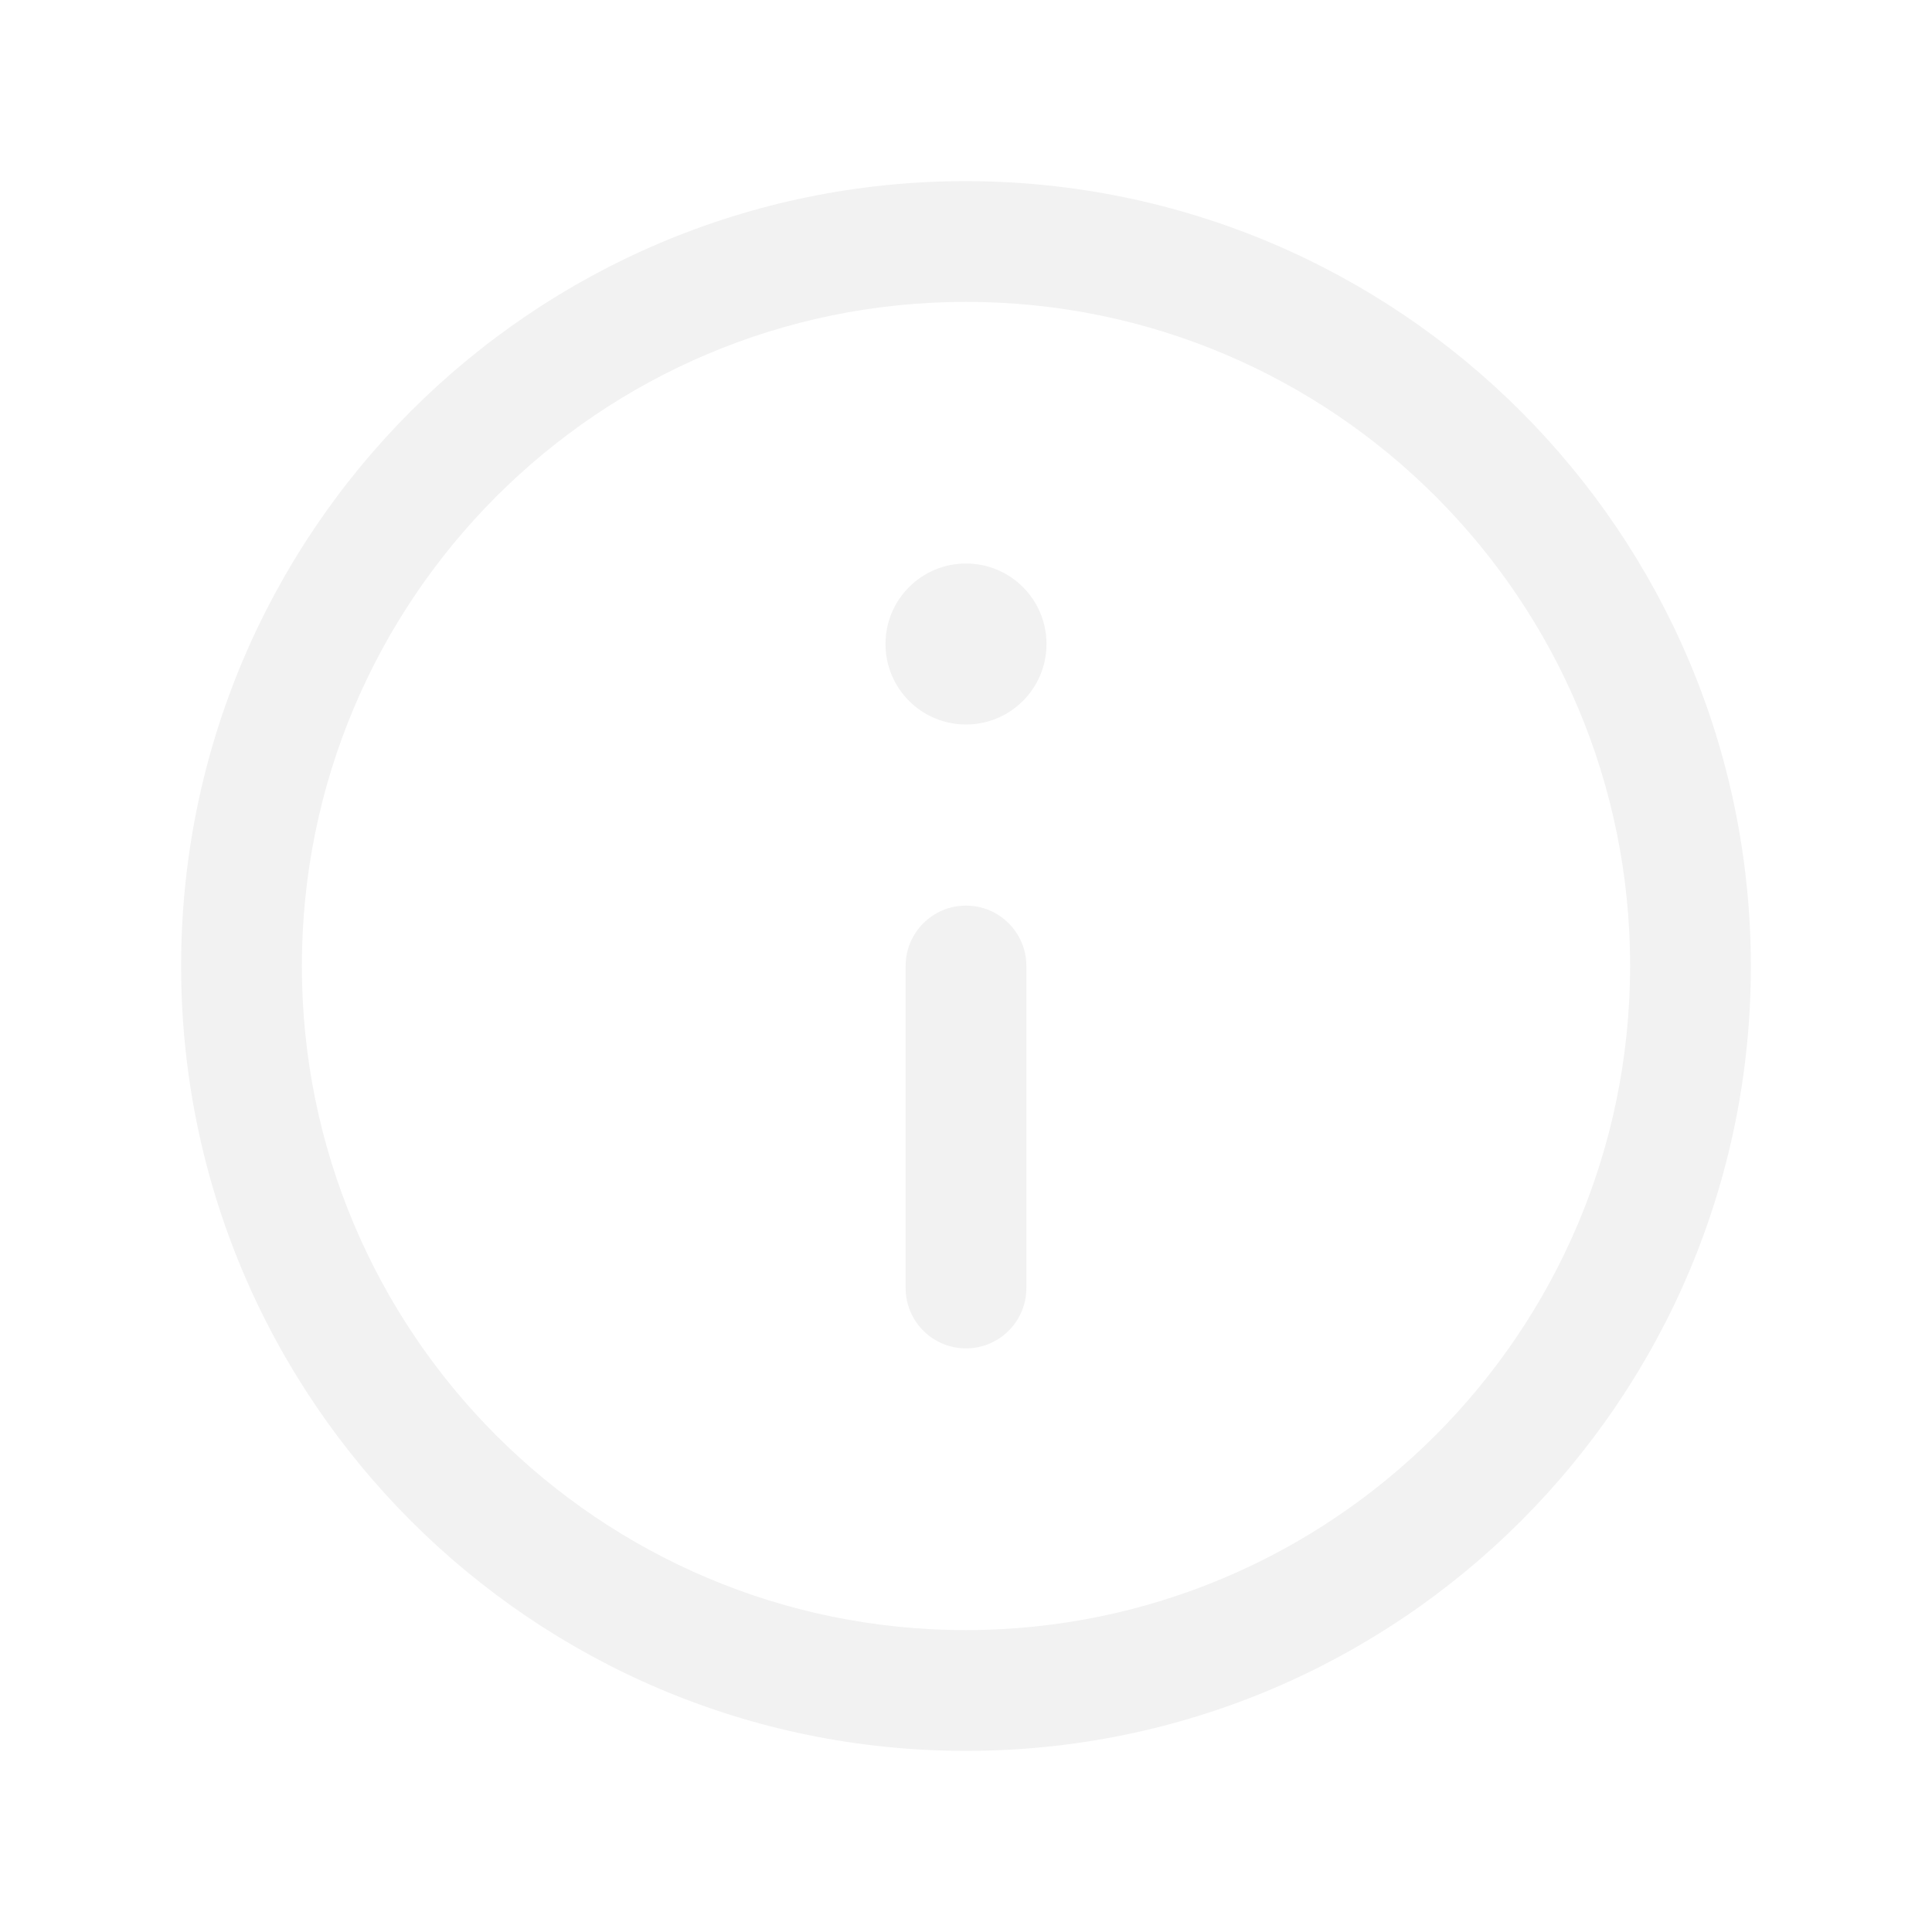
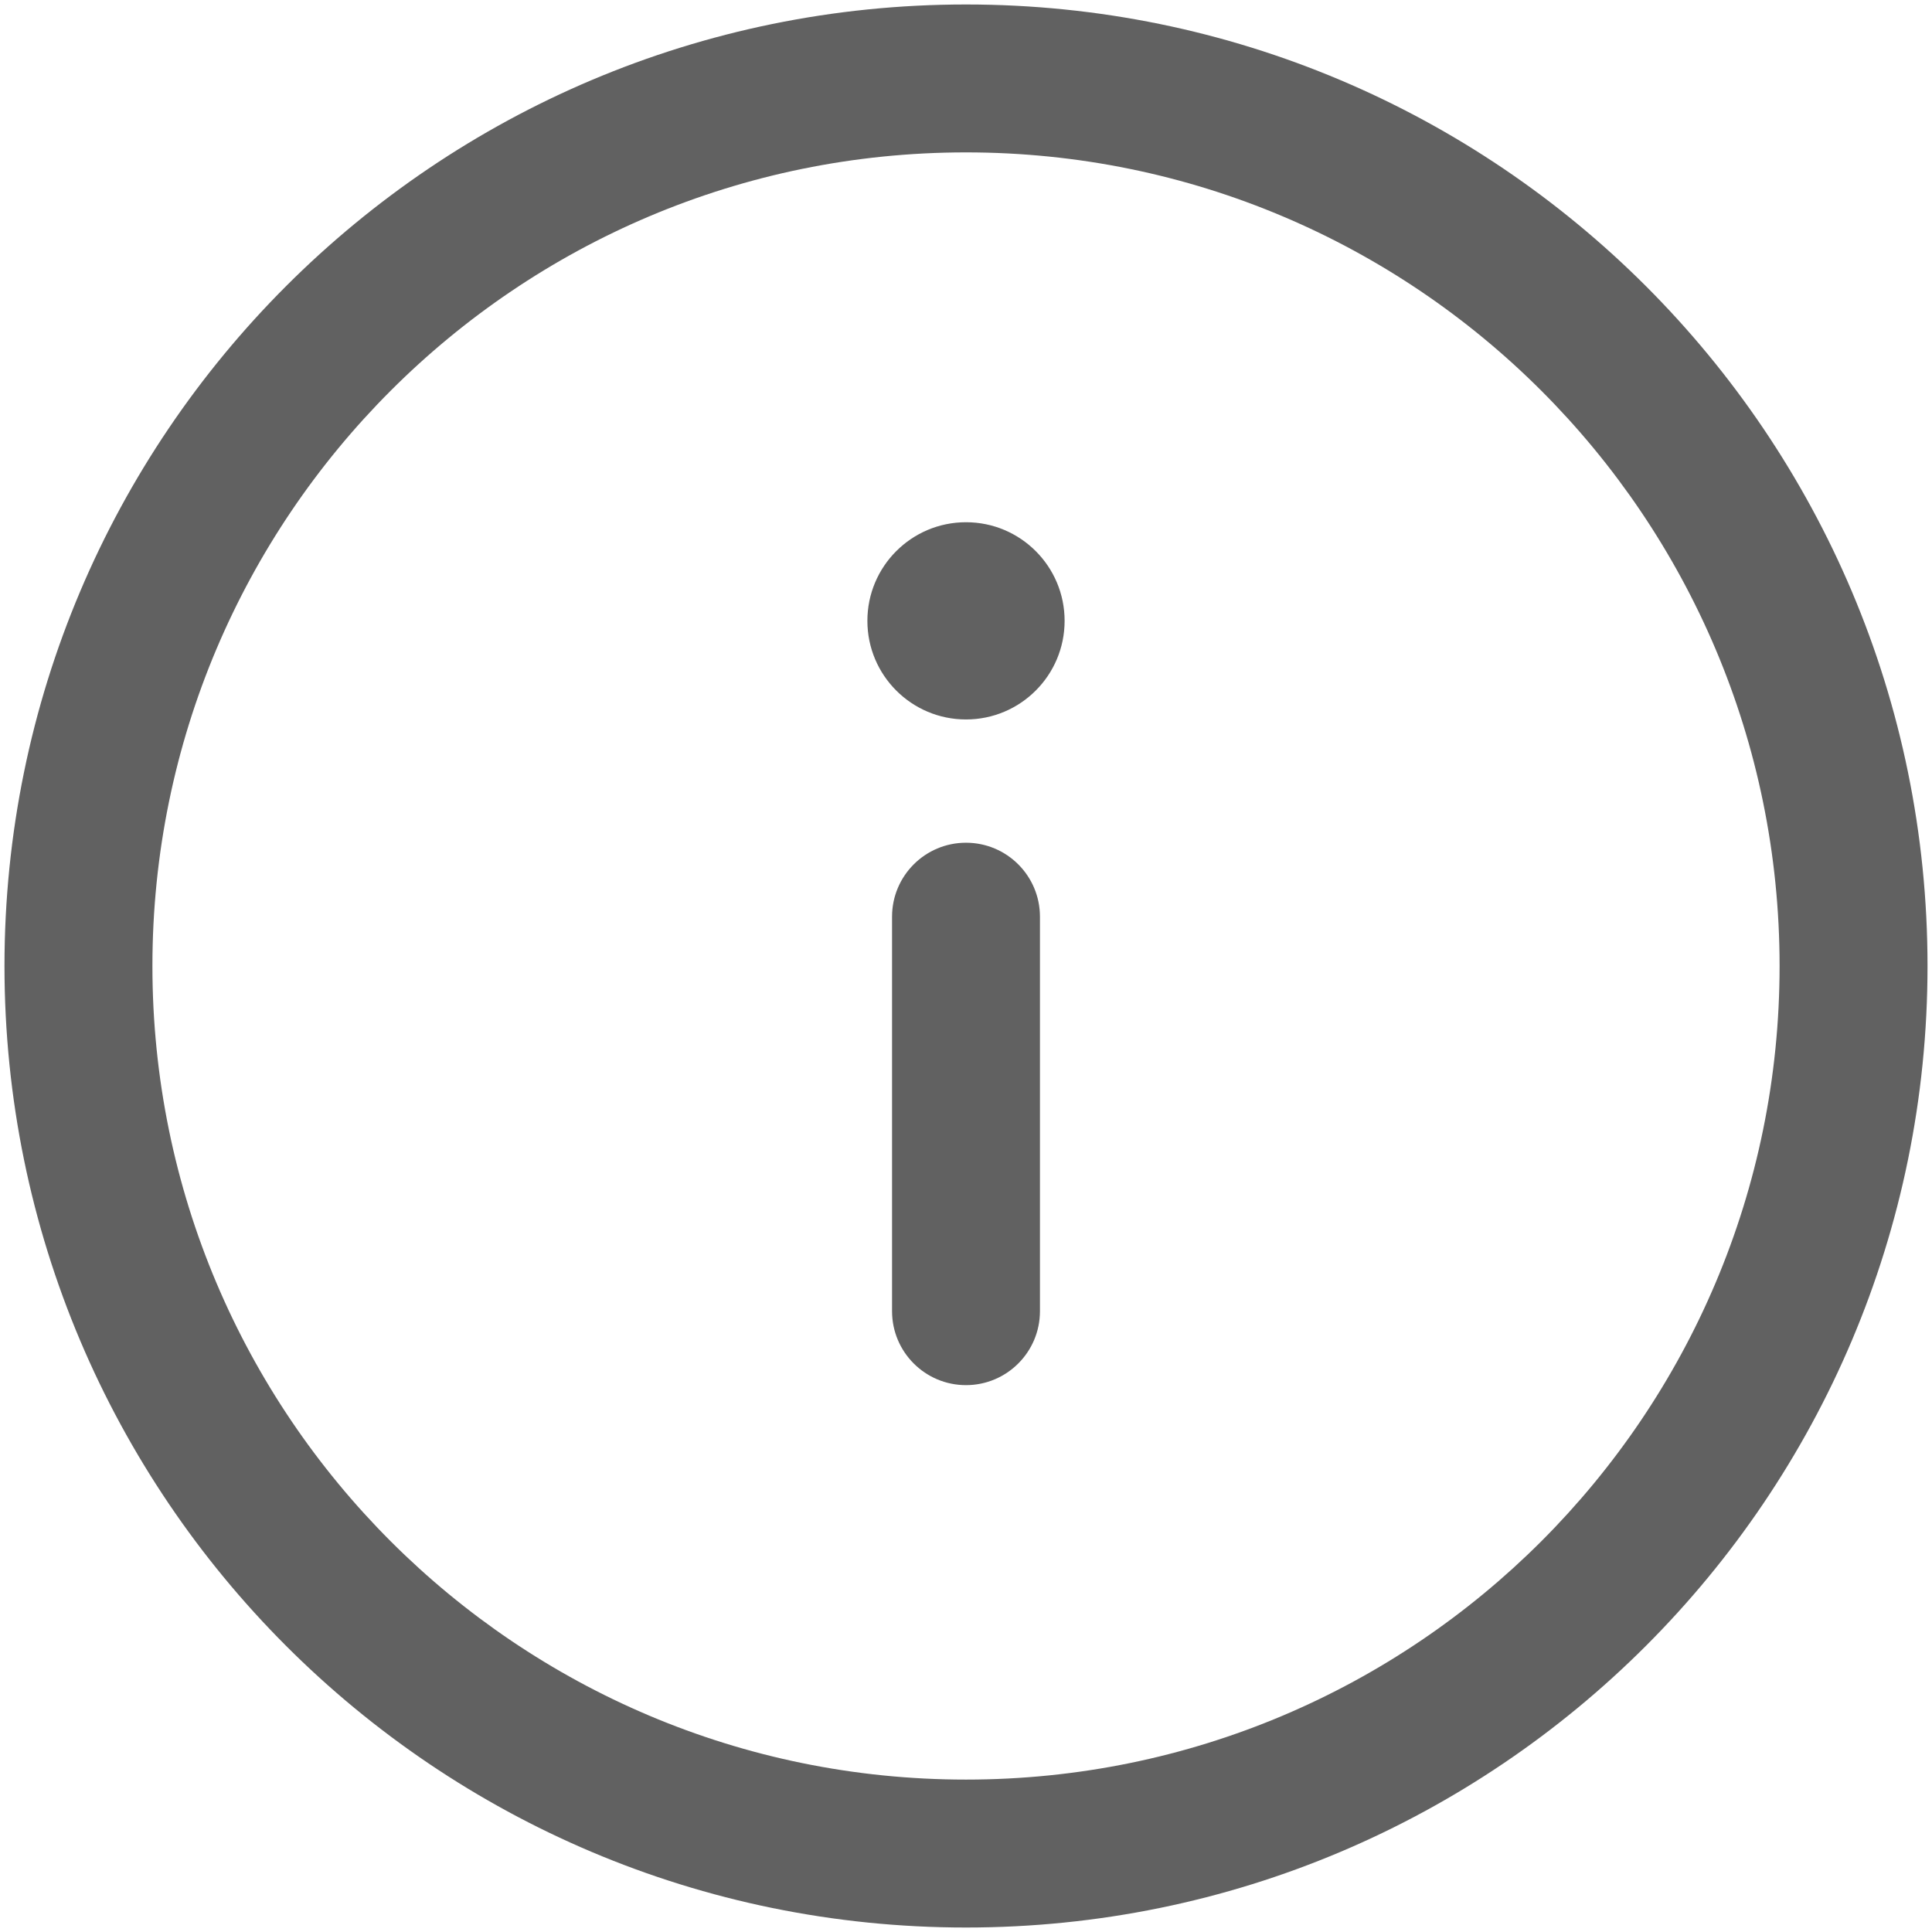
- <svg xmlns="http://www.w3.org/2000/svg" height="24" viewBox="0 0 24 24" width="24">
-   <path d="m12 2.25a9.75 9.75 0 1 0 9.75 9.75 9.761 9.761 0 0 0 -9.75-9.75zm0 18a8.25 8.25 0 1 1 8.25-8.25 8.259 8.259 0 0 1 -8.25 8.25zm1-12.25a1 1 0 1 1 -1-1 1 1 0 0 1 1 1zm-.25 4v4a.75.75 0 0 1 -1.5 0v-4a.75.75 0 0 1 1.5 0z" fill="#f2f2f2" />
+ <svg xmlns="http://www.w3.org/2000/svg" width="72" height="72" viewBox="0 0 72 72" fill="none">
+   <path fill-rule="evenodd" clip-rule="evenodd" d="M36 5.679C52.746 5.679 66.32 19.254 66.32 36C66.32 52.746 52.746 66.32 36 66.32C19.254 66.32 5.68 52.746 5.68 36C5.68 19.254 19.254 5.679 36 5.679ZM71.833 36C71.833 16.21 55.79 0.167 36 0.167C16.21 0.167 0.167 16.21 0.167 36C0.167 55.79 16.21 71.833 36 71.833C55.79 71.833 71.833 55.79 71.833 36Z" fill="#616161" />
+   <path fill-rule="evenodd" clip-rule="evenodd" d="M36 51.62C34.478 51.62 33.244 50.386 33.244 48.863V34.163C33.244 32.64 34.478 31.406 36 31.406C37.522 31.406 38.756 32.64 38.756 34.163V48.863C38.756 50.386 37.522 51.62 36 51.62Z" fill="#616161" />
+   <path d="M32.325 23.137C32.325 21.107 33.97 19.462 36 19.462C38.03 19.462 39.675 21.107 39.675 23.137C39.675 25.166 38.03 26.812 36 26.812C33.97 26.812 32.325 25.166 32.325 23.137Z" fill="#616161" />
</svg>
